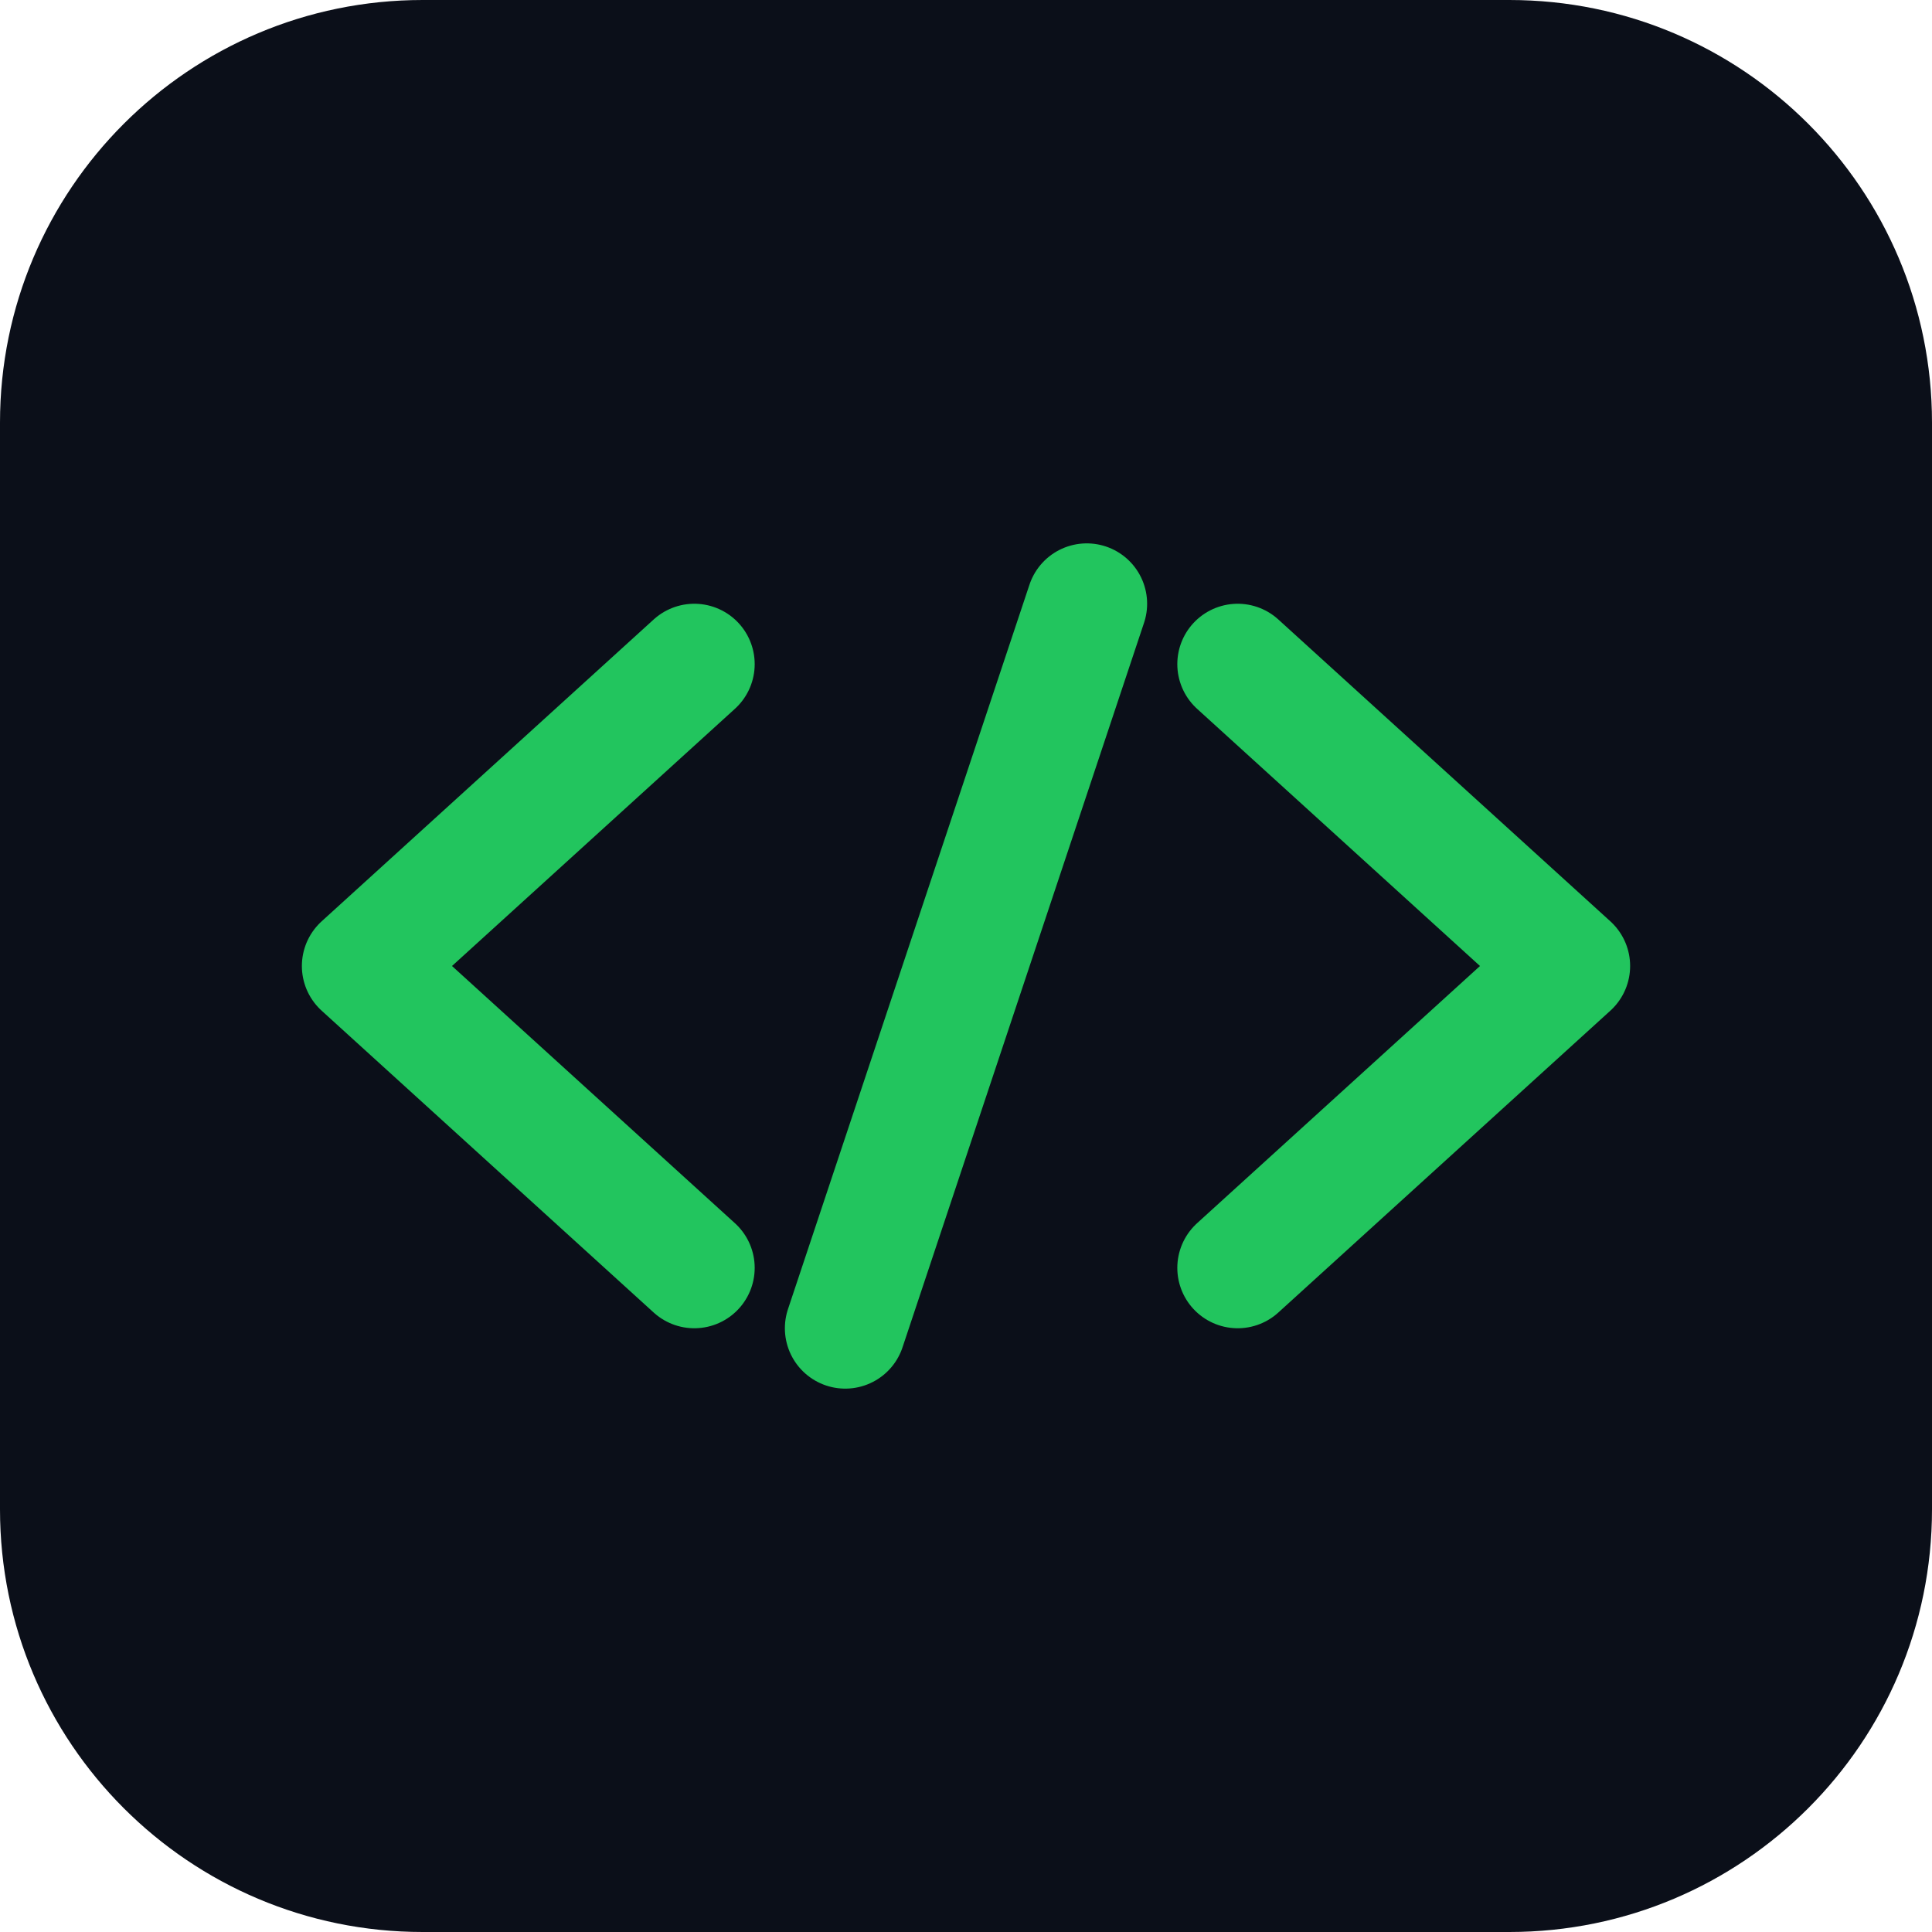
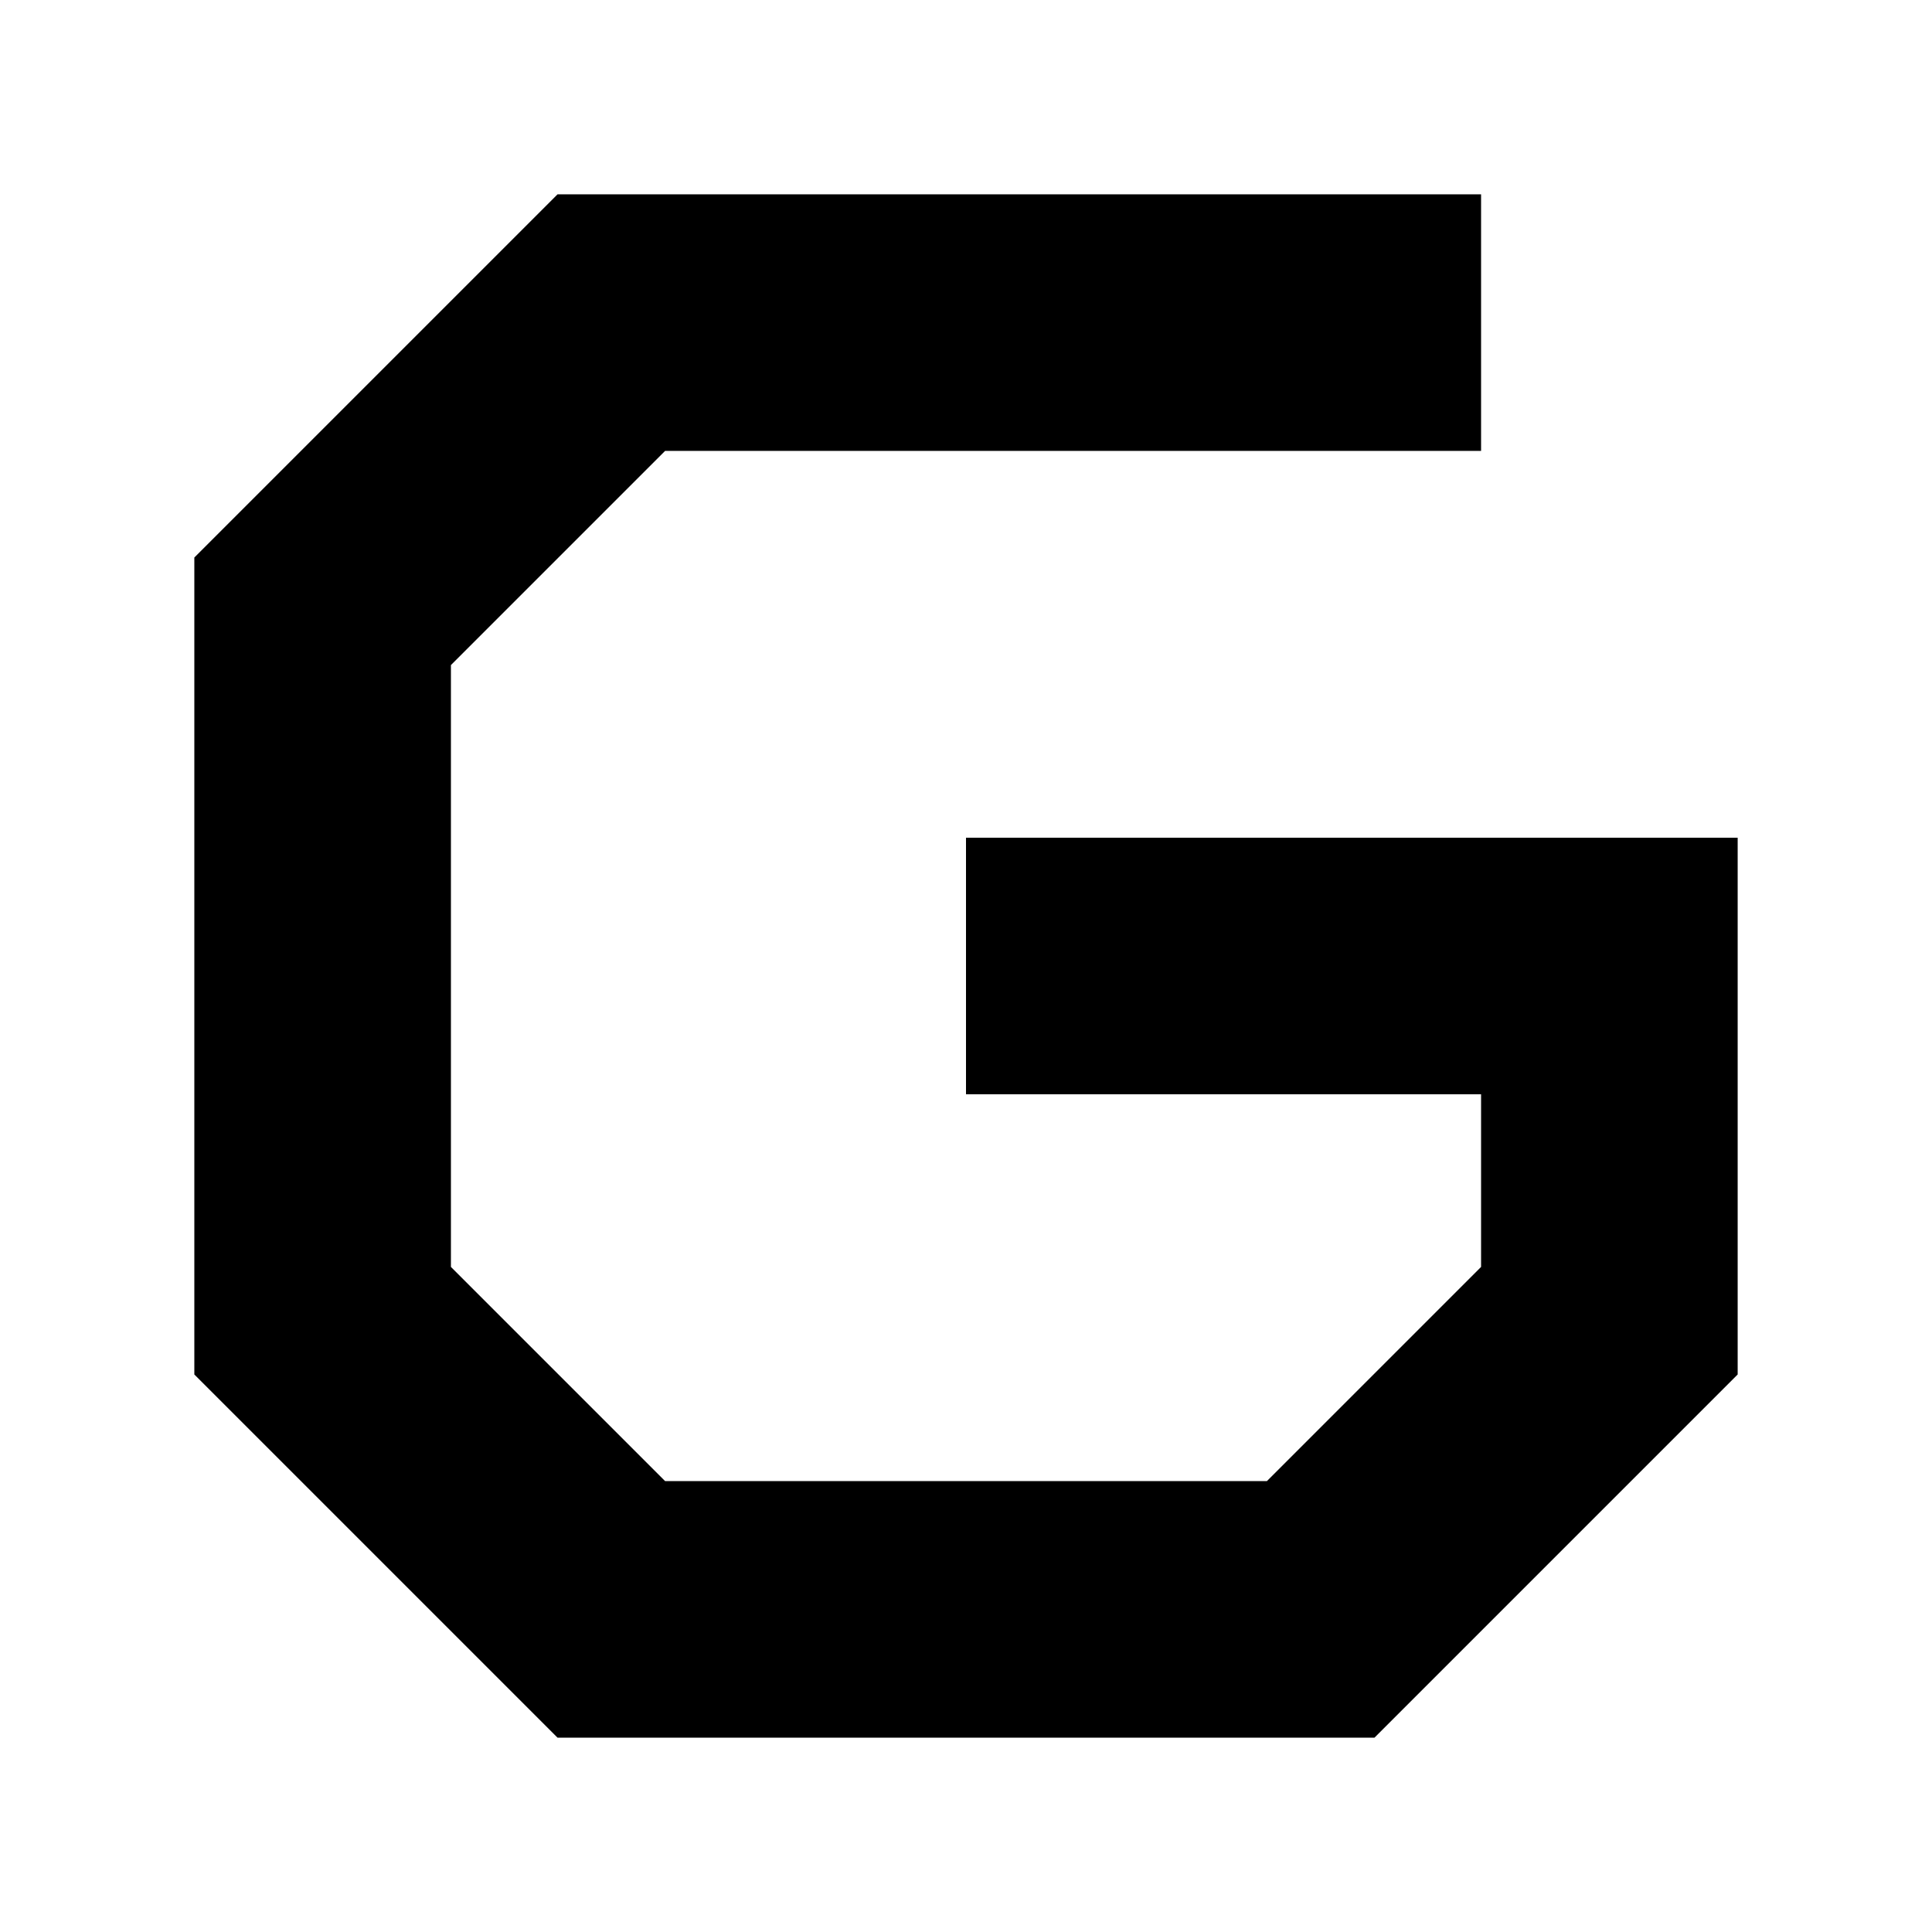
- <svg xmlns="http://www.w3.org/2000/svg" viewBox="0 0 128 128" role="img" aria-label="Logo Galil">
-   <rect width="128" height="128" rx="28" fill="#0b0f19" />
-   <g fill="none" stroke="#22c55e" stroke-width="8" stroke-linecap="round" stroke-linejoin="round">
-     <polyline points="46,44 24,64 46,84" />
-     <line x1="72" y1="40" x2="56" y2="88" />
-     <polyline points="82,44 104,64 82,84" />
+ <svg xmlns="http://www.w3.org/2000/svg" version="1.0" width="1024pt" height="1024pt" viewBox="0 0 1024 1024" preserveAspectRatio="xMidYMid meet">
+   <g transform="translate(0,1024) scale(0.1,-0.1)" fill="#000000" stroke="none">
+     <path d="M1992 8247 l-962 -962 0 -2165 0 -2165 963 -963 962 -962 2165 0 2165 0 963 963 962 962 0 1423 0 1422 -2045 0 -2045 0 0 -680 0 -680 1365 0 1365 0 0 -457 0 -458 -567 -567 -568 -568 -1595 0 -1595 0 -567 567 -568 568 0 1595 0 1595 568 568 567 567 2163 0 2162 0 0 680 0 680 -2448 0 -2447 0 -963 -963z" />
  </g>
</svg>
